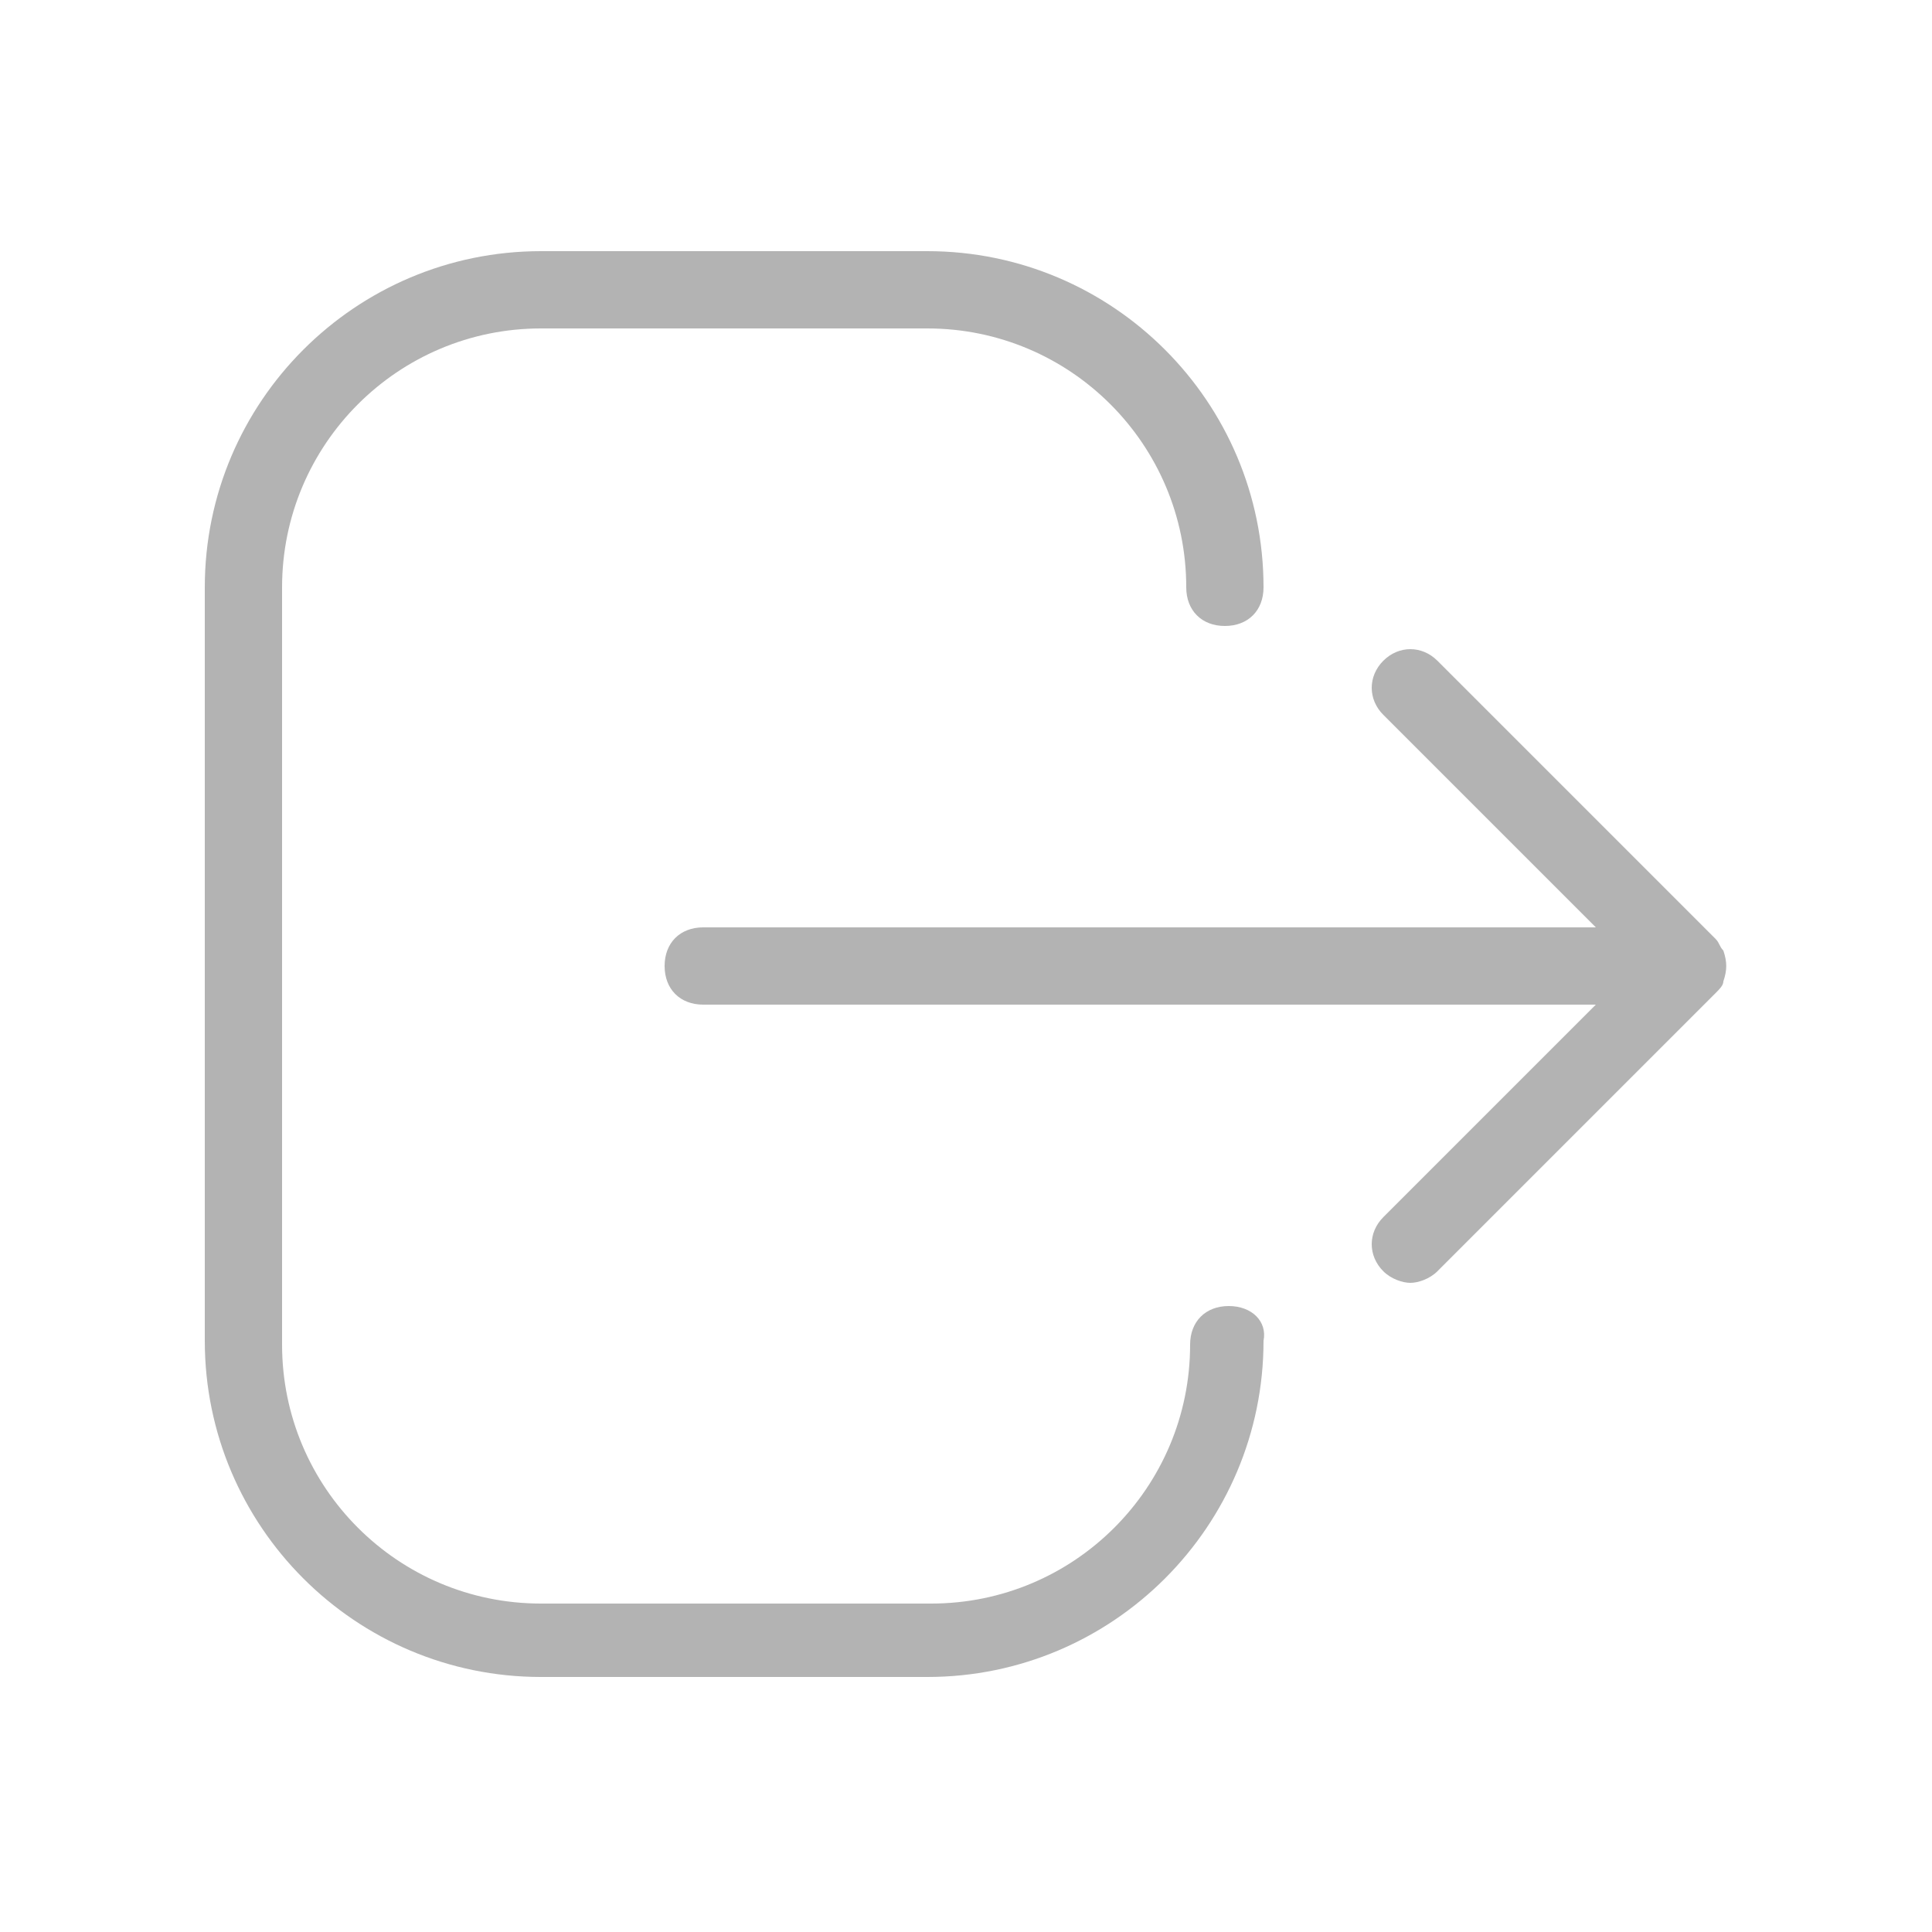
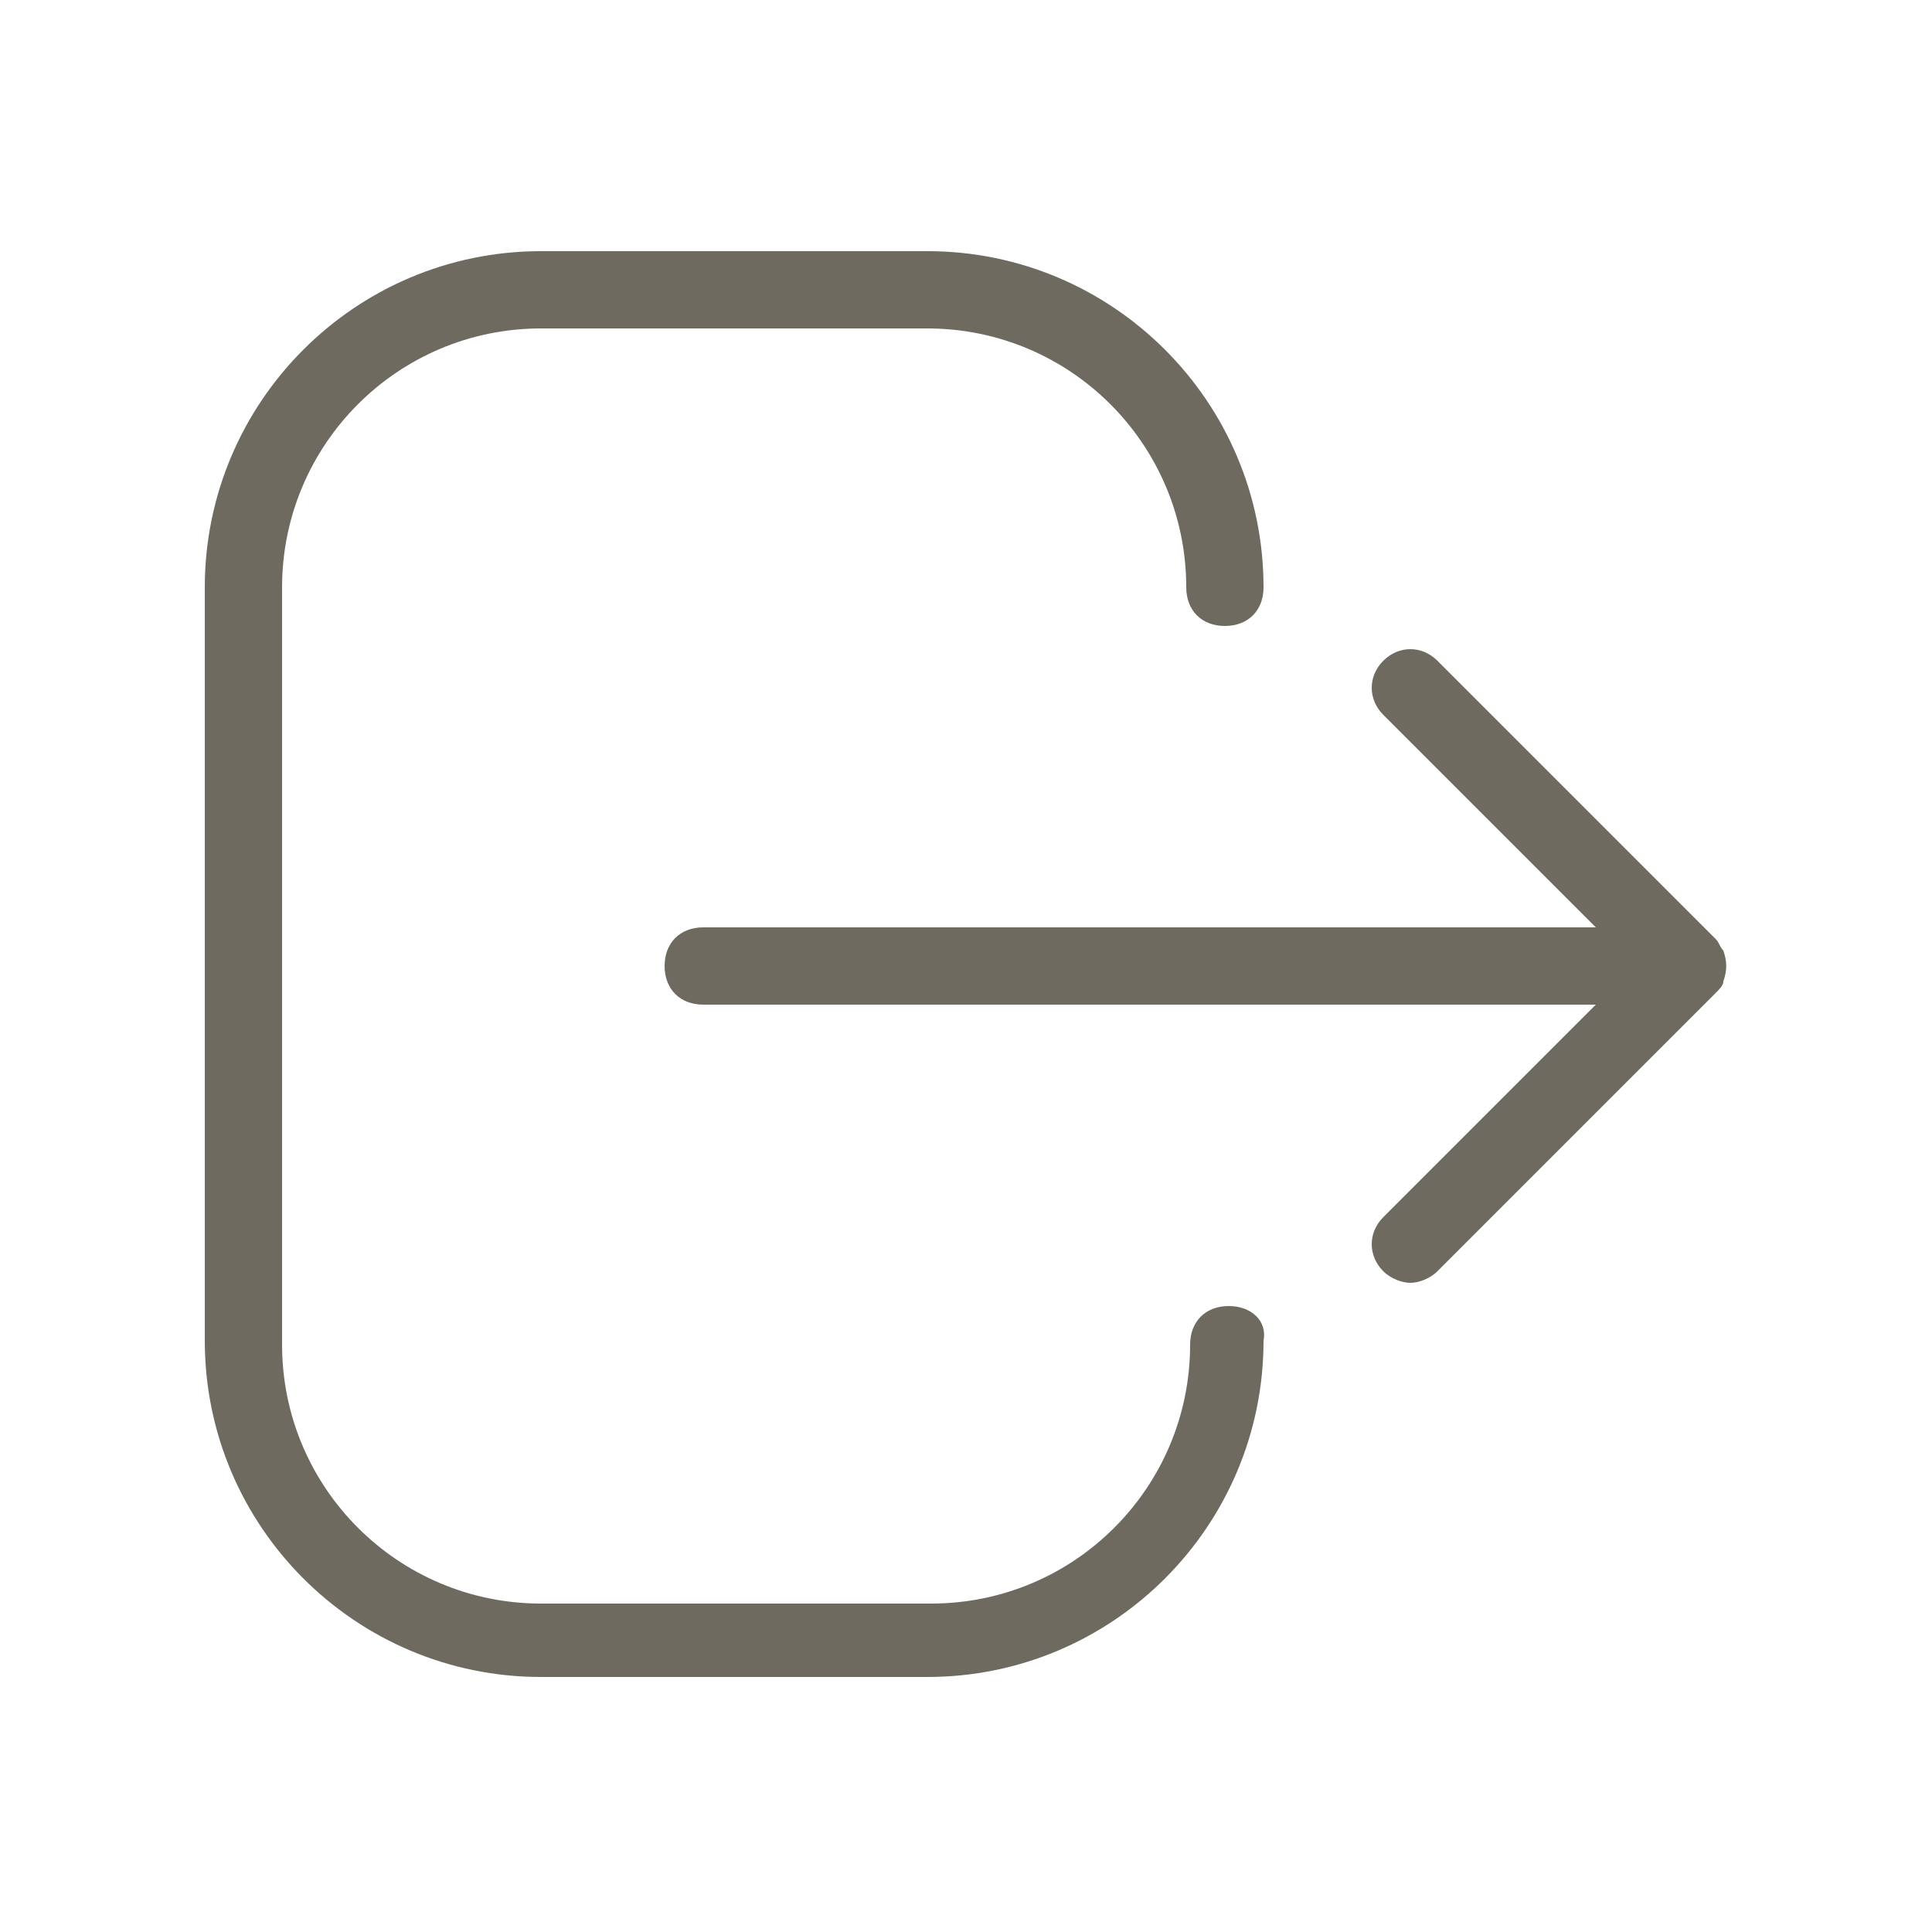
<svg xmlns="http://www.w3.org/2000/svg" version="1.1" id="Layer_1" x="0px" y="0px" width="18px" height="18px" viewBox="0 0 50 50" style="enable-background:new 0 0 50 50;" xml:space="preserve">
  <style type="text/css">
- 	.st0{fill:#B3B3B3;}
+ 	.st0{fill:#6E6A60;}
</style>
  <path class="st0" d="M31.8,33.8c-0.6,0-1,0.4-1,1c0,3.7-3,6.7-6.7,6.7H14c-3.7,0-6.7-3-6.7-6.7V15.2c0-3.7,3-6.7,6.7-6.7h10  c3.7,0,6.7,3,6.7,6.7c0,0.6,0.4,1,1,1s1-0.4,1-1c0-4.8-3.9-8.7-8.7-8.7H14c-4.8,0-8.7,3.9-8.7,8.7v19.5c0,4.8,3.9,8.7,8.7,8.7h10  c4.8,0,8.7-3.9,8.7-8.7C32.8,34.2,32.4,33.8,31.8,33.8z M44.6,24.6c-0.1-0.1-0.1-0.2-0.2-0.3l-7.2-7.2c-0.4-0.4-1-0.4-1.4,0  s-0.4,1,0,1.4l5.5,5.5H18.2c-0.6,0-1,0.4-1,1s0.4,1,1,1h23.1l-5.5,5.5c-0.4,0.4-0.4,1,0,1.4c0.2,0.2,0.5,0.3,0.7,0.3  s0.5-0.1,0.7-0.3l7.2-7.2c0.1-0.1,0.2-0.2,0.2-0.3C44.7,25.1,44.7,24.9,44.6,24.6z" />
</svg>
